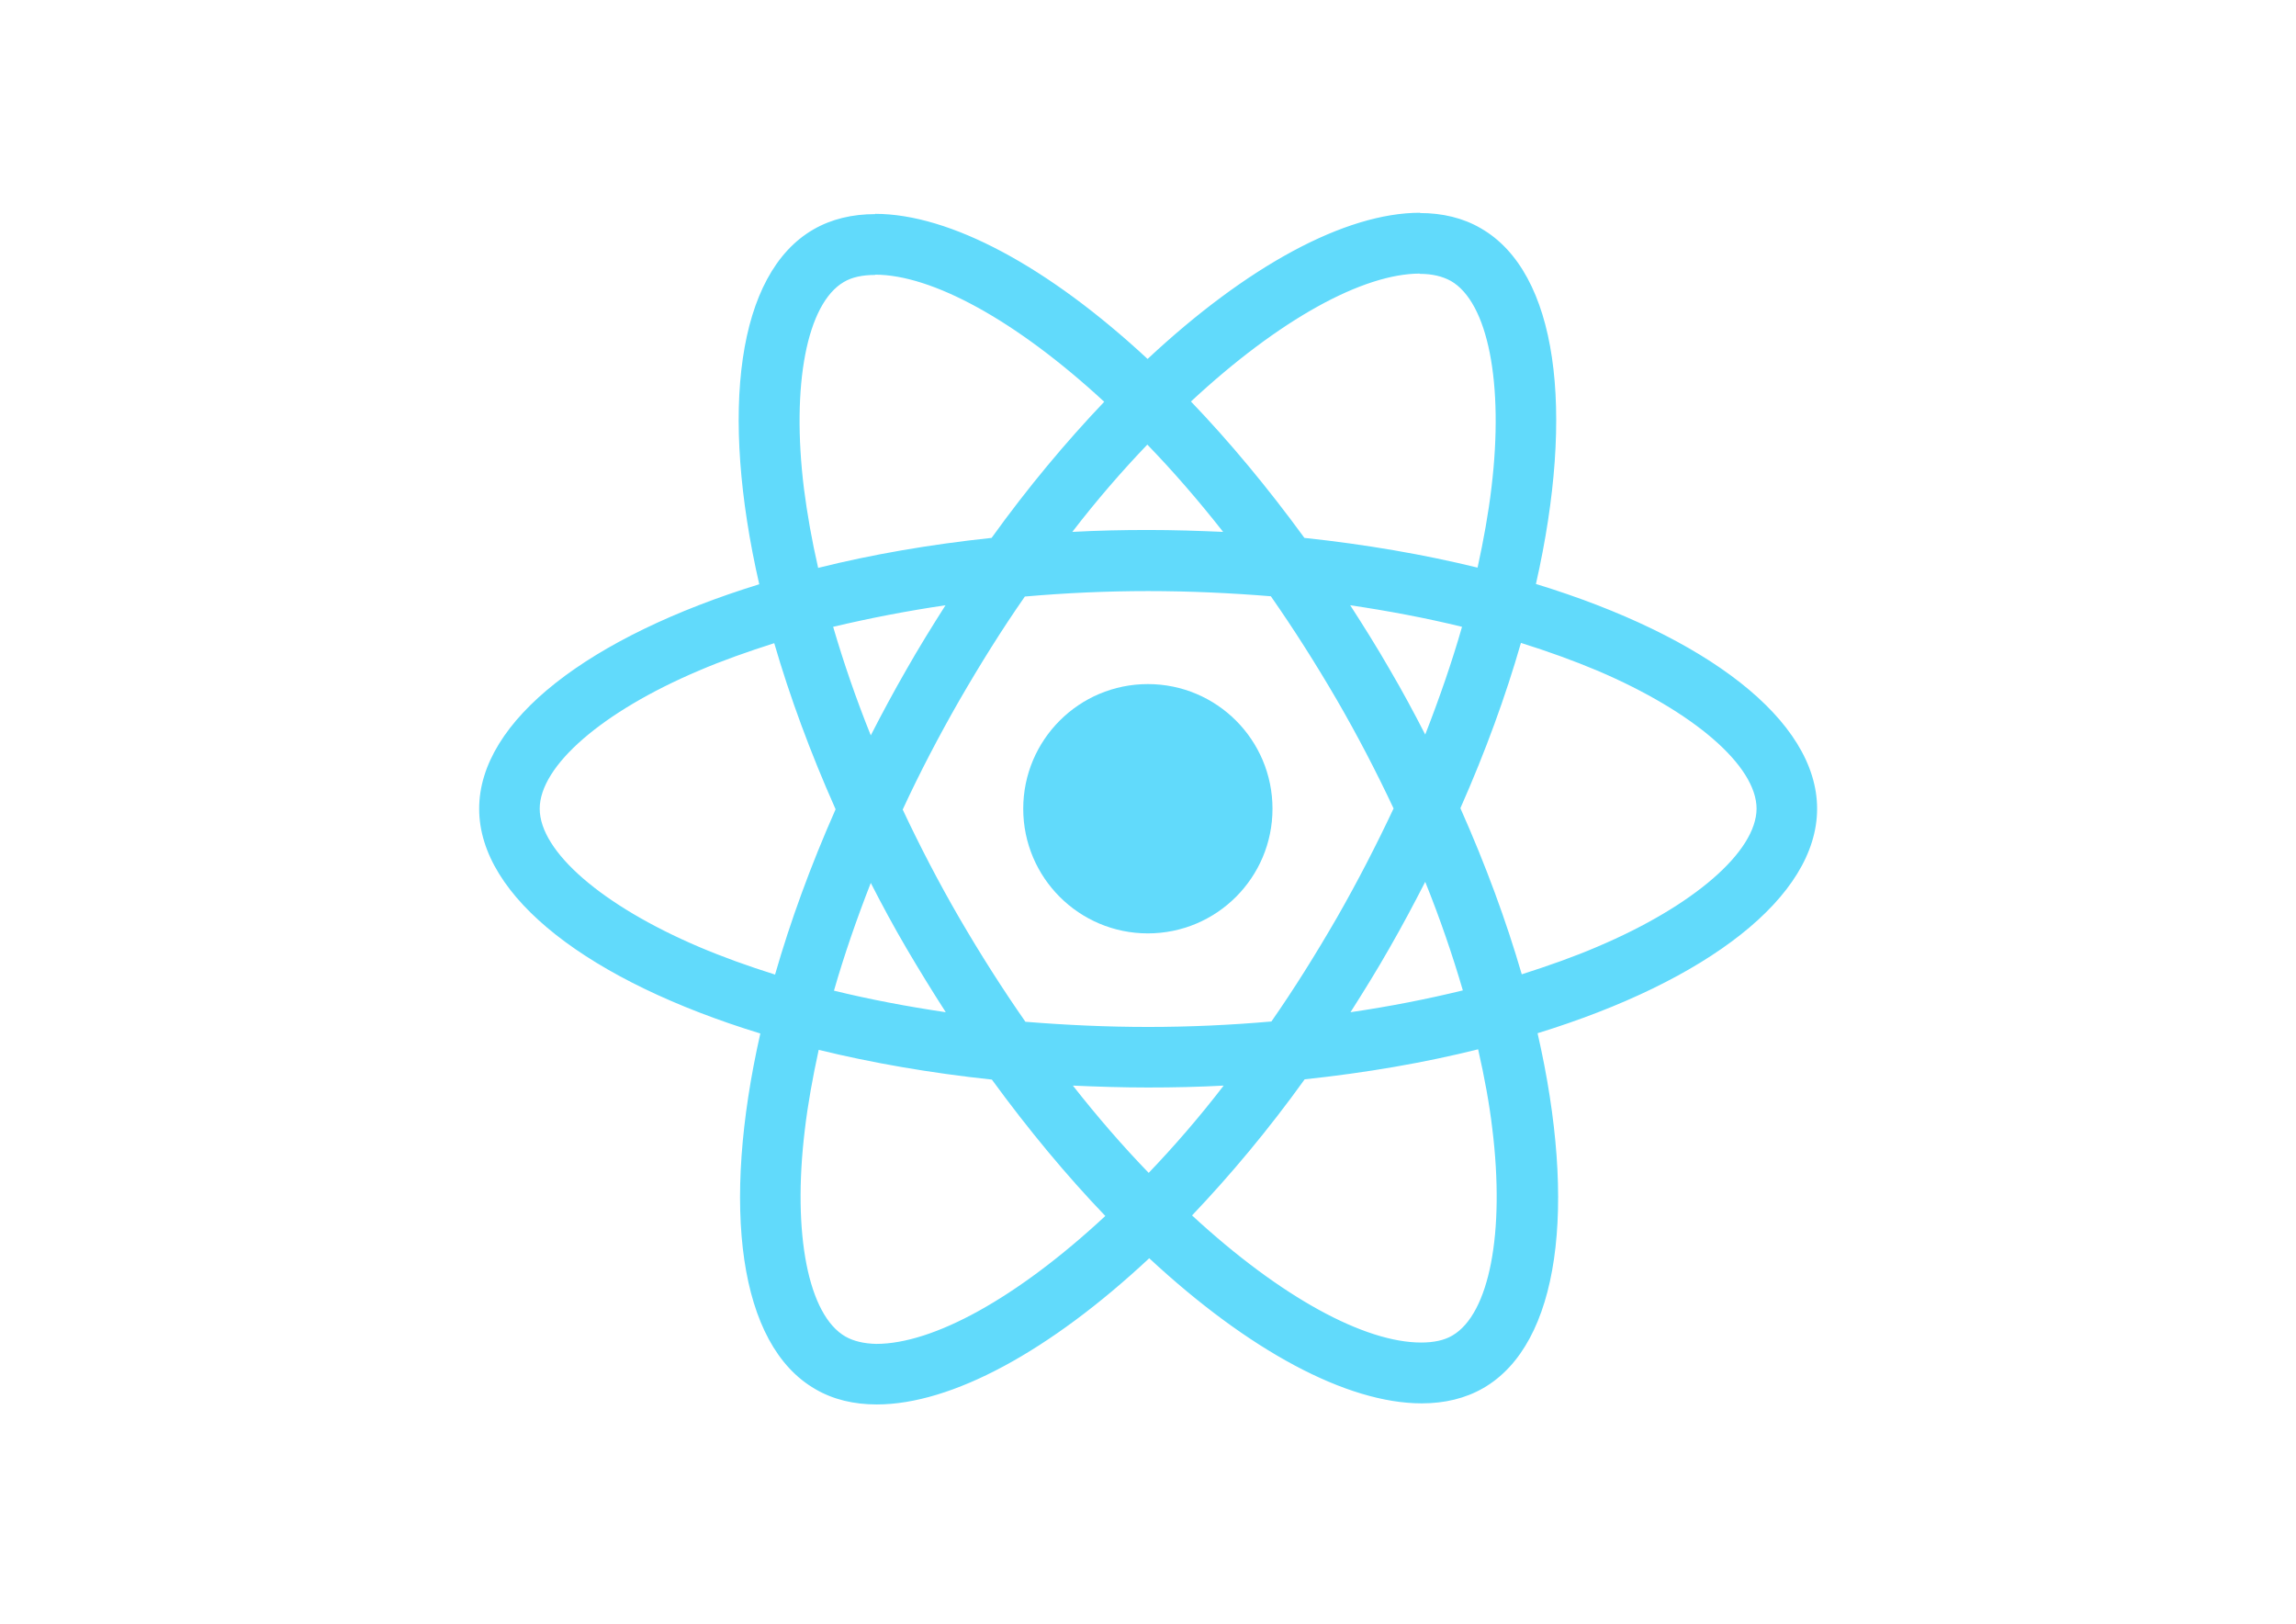
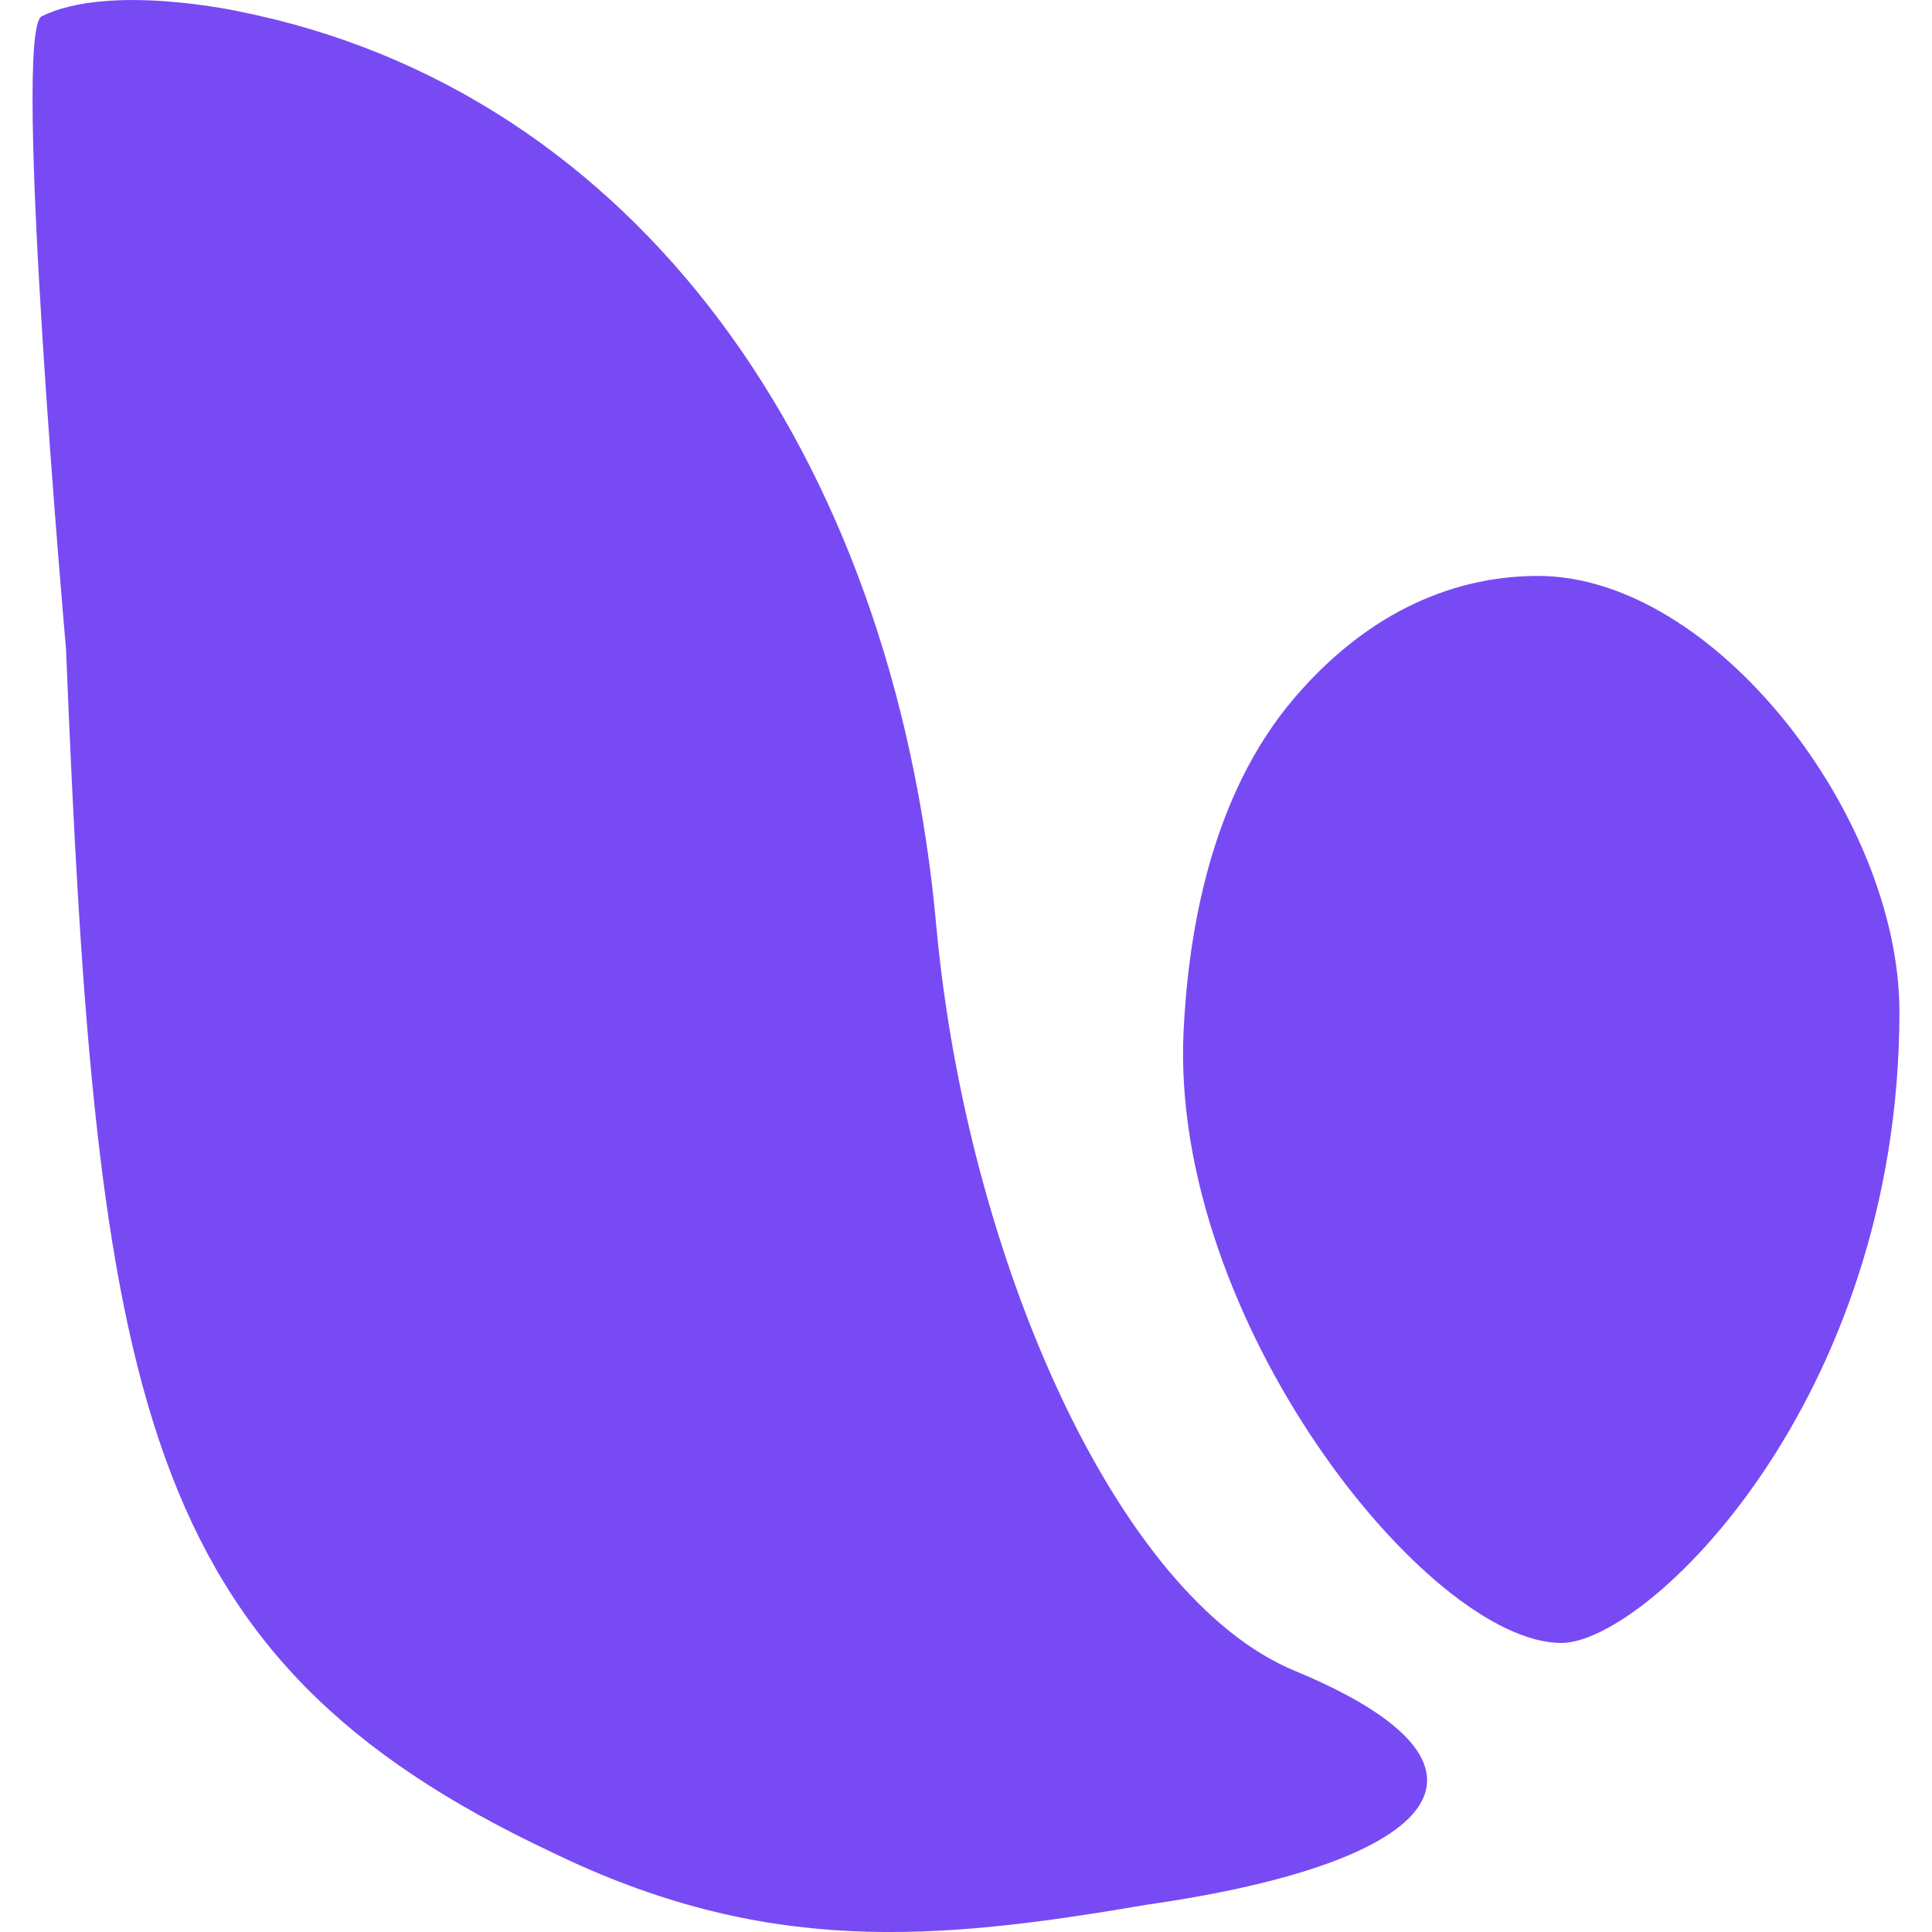
- <svg xmlns="http://www.w3.org/2000/svg" viewBox="0 0 841.9 595.3">
-   <g fill="#61DAFB">
-     <path d="M666.3 296.5c0-32.5-40.7-63.3-103.1-82.4 14.4-63.6 8-114.2-20.2-130.4-6.5-3.8-14.1-5.6-22.4-5.6v22.3c4.6 0 8.3.9 11.4 2.6 13.6 7.8 19.5 37.5 14.9 75.7-1.1 9.4-2.9 19.3-5.1 29.4-19.6-4.8-41-8.5-63.5-10.9-13.5-18.5-27.5-35.3-41.6-50 32.6-30.3 63.2-46.9 84-46.9V78c-27.5 0-63.5 19.6-99.9 53.6-36.4-33.8-72.4-53.2-99.9-53.2v22.3c20.7 0 51.4 16.5 84 46.6-14 14.7-28 31.4-41.3 49.9-22.6 2.4-44 6.1-63.6 11-2.3-10-4-19.7-5.2-29-4.7-38.2 1.1-67.9 14.6-75.8 3-1.8 6.9-2.6 11.5-2.6V78.5c-8.4 0-16 1.8-22.6 5.6-28.1 16.2-34.4 66.7-19.9 130.1-62.2 19.2-102.7 49.9-102.7 82.3 0 32.5 40.7 63.3 103.1 82.4-14.4 63.6-8 114.2 20.2 130.4 6.5 3.8 14.1 5.6 22.5 5.6 27.5 0 63.5-19.6 99.9-53.6 36.4 33.8 72.4 53.2 99.9 53.2 8.4 0 16-1.8 22.6-5.6 28.1-16.2 34.4-66.7 19.9-130.1 62-19.1 102.5-49.9 102.5-82.3zm-130.2-66.7c-3.7 12.9-8.3 26.2-13.5 39.5-4.1-8-8.4-16-13.1-24-4.6-8-9.5-15.8-14.4-23.4 14.2 2.1 27.9 4.7 41 7.9zm-45.8 106.5c-7.8 13.5-15.8 26.3-24.1 38.2-14.9 1.3-30 2-45.2 2-15.1 0-30.2-.7-45-1.9-8.3-11.9-16.4-24.6-24.2-38-7.6-13.1-14.5-26.4-20.8-39.8 6.2-13.4 13.2-26.8 20.7-39.9 7.8-13.5 15.8-26.3 24.1-38.2 14.9-1.3 30-2 45.2-2 15.1 0 30.2.7 45 1.9 8.3 11.9 16.4 24.6 24.2 38 7.6 13.1 14.5 26.4 20.8 39.8-6.3 13.4-13.2 26.8-20.7 39.9zm32.3-13c5.4 13.4 10 26.8 13.8 39.8-13.1 3.2-26.9 5.9-41.2 8 4.9-7.7 9.8-15.6 14.4-23.7 4.6-8 8.9-16.1 13-24.1zM421.2 430c-9.3-9.6-18.6-20.3-27.8-32 9 .4 18.2.7 27.5.7 9.4 0 18.7-.2 27.8-.7-9 11.7-18.3 22.4-27.5 32zm-74.4-58.9c-14.2-2.1-27.9-4.7-41-7.9 3.7-12.9 8.3-26.2 13.5-39.5 4.1 8 8.4 16 13.1 24 4.7 8 9.5 15.8 14.4 23.4zM420.7 163c9.3 9.6 18.6 20.3 27.8 32-9-.4-18.2-.7-27.5-.7-9.4 0-18.7.2-27.8.7 9-11.7 18.3-22.4 27.5-32zm-74 58.9c-4.9 7.7-9.8 15.6-14.4 23.7-4.6 8-8.9 16-13 24-5.4-13.4-10-26.8-13.8-39.8 13.1-3.1 26.9-5.8 41.2-7.9zm-90.5 125.2c-35.4-15.1-58.3-34.9-58.3-50.6 0-15.7 22.9-35.6 58.3-50.6 8.6-3.7 18-7 27.7-10.1 5.7 19.6 13.2 40 22.5 60.9-9.2 20.8-16.6 41.1-22.2 60.6-9.9-3.1-19.3-6.5-28-10.2zM310 490c-13.6-7.8-19.5-37.5-14.9-75.7 1.1-9.4 2.9-19.3 5.1-29.4 19.6 4.8 41 8.5 63.5 10.9 13.5 18.5 27.5 35.3 41.6 50-32.6 30.3-63.2 46.9-84 46.9-4.5-.1-8.3-1-11.3-2.7zm237.2-76.2c4.7 38.2-1.1 67.9-14.6 75.8-3 1.8-6.9 2.6-11.5 2.6-20.7 0-51.4-16.5-84-46.6 14-14.7 28-31.4 41.3-49.9 22.6-2.4 44-6.1 63.6-11 2.3 10.1 4.1 19.8 5.2 29.1zm38.5-66.7c-8.6 3.7-18 7-27.7 10.1-5.7-19.6-13.2-40-22.5-60.9 9.2-20.8 16.6-41.1 22.2-60.6 9.9 3.1 19.3 6.5 28.1 10.2 35.4 15.1 58.3 34.9 58.3 50.6-.1 15.7-23 35.6-58.4 50.6zM320.8 78.4z" />
-     <circle cx="420.9" cy="296.5" r="45.7" />
-     <path d="M520.5 78.1z" />
-   </g>
+ <svg viewBox="284.235 192.4 30.692 31.763" width="30" height="30" style="">
+   <path d="M 148 388 C 153 265 159.893 222.156 227.893 190.156 C 262.893 173.156 290.579 175.525 325.579 181.525 C 374.579 188.525 387.615 204.419 350 220 C 320.653 232.156 296.104 288.212 291.104 342.212 C 284.104 420.212 241.501 479.796 176.501 492.796 C 176.501 492.796 155.14 497.526 144 492 C 139.028 489.534 148 388 148 388 Z" transform="matrix(0.1, 0, 0, -0.1, 269.9847, 241.8686)" fill="#784af4" />
+   <path d="M 350 380 C 336.104 363.788 332.518 341.19 331.737 325.209 C 329.421 277.785 371.951 224.576 393.842 224.576 C 407.899 224.576 449.421 264.361 449.421 328.367 C 449.421 360.367 419 400 390 400 C 379 400 363.896 396.212 350 380 Z" transform="matrix(0.1, 0, 0, -0.1, 269.9847, 241.8686)" fill="#784af4" />
</svg>
